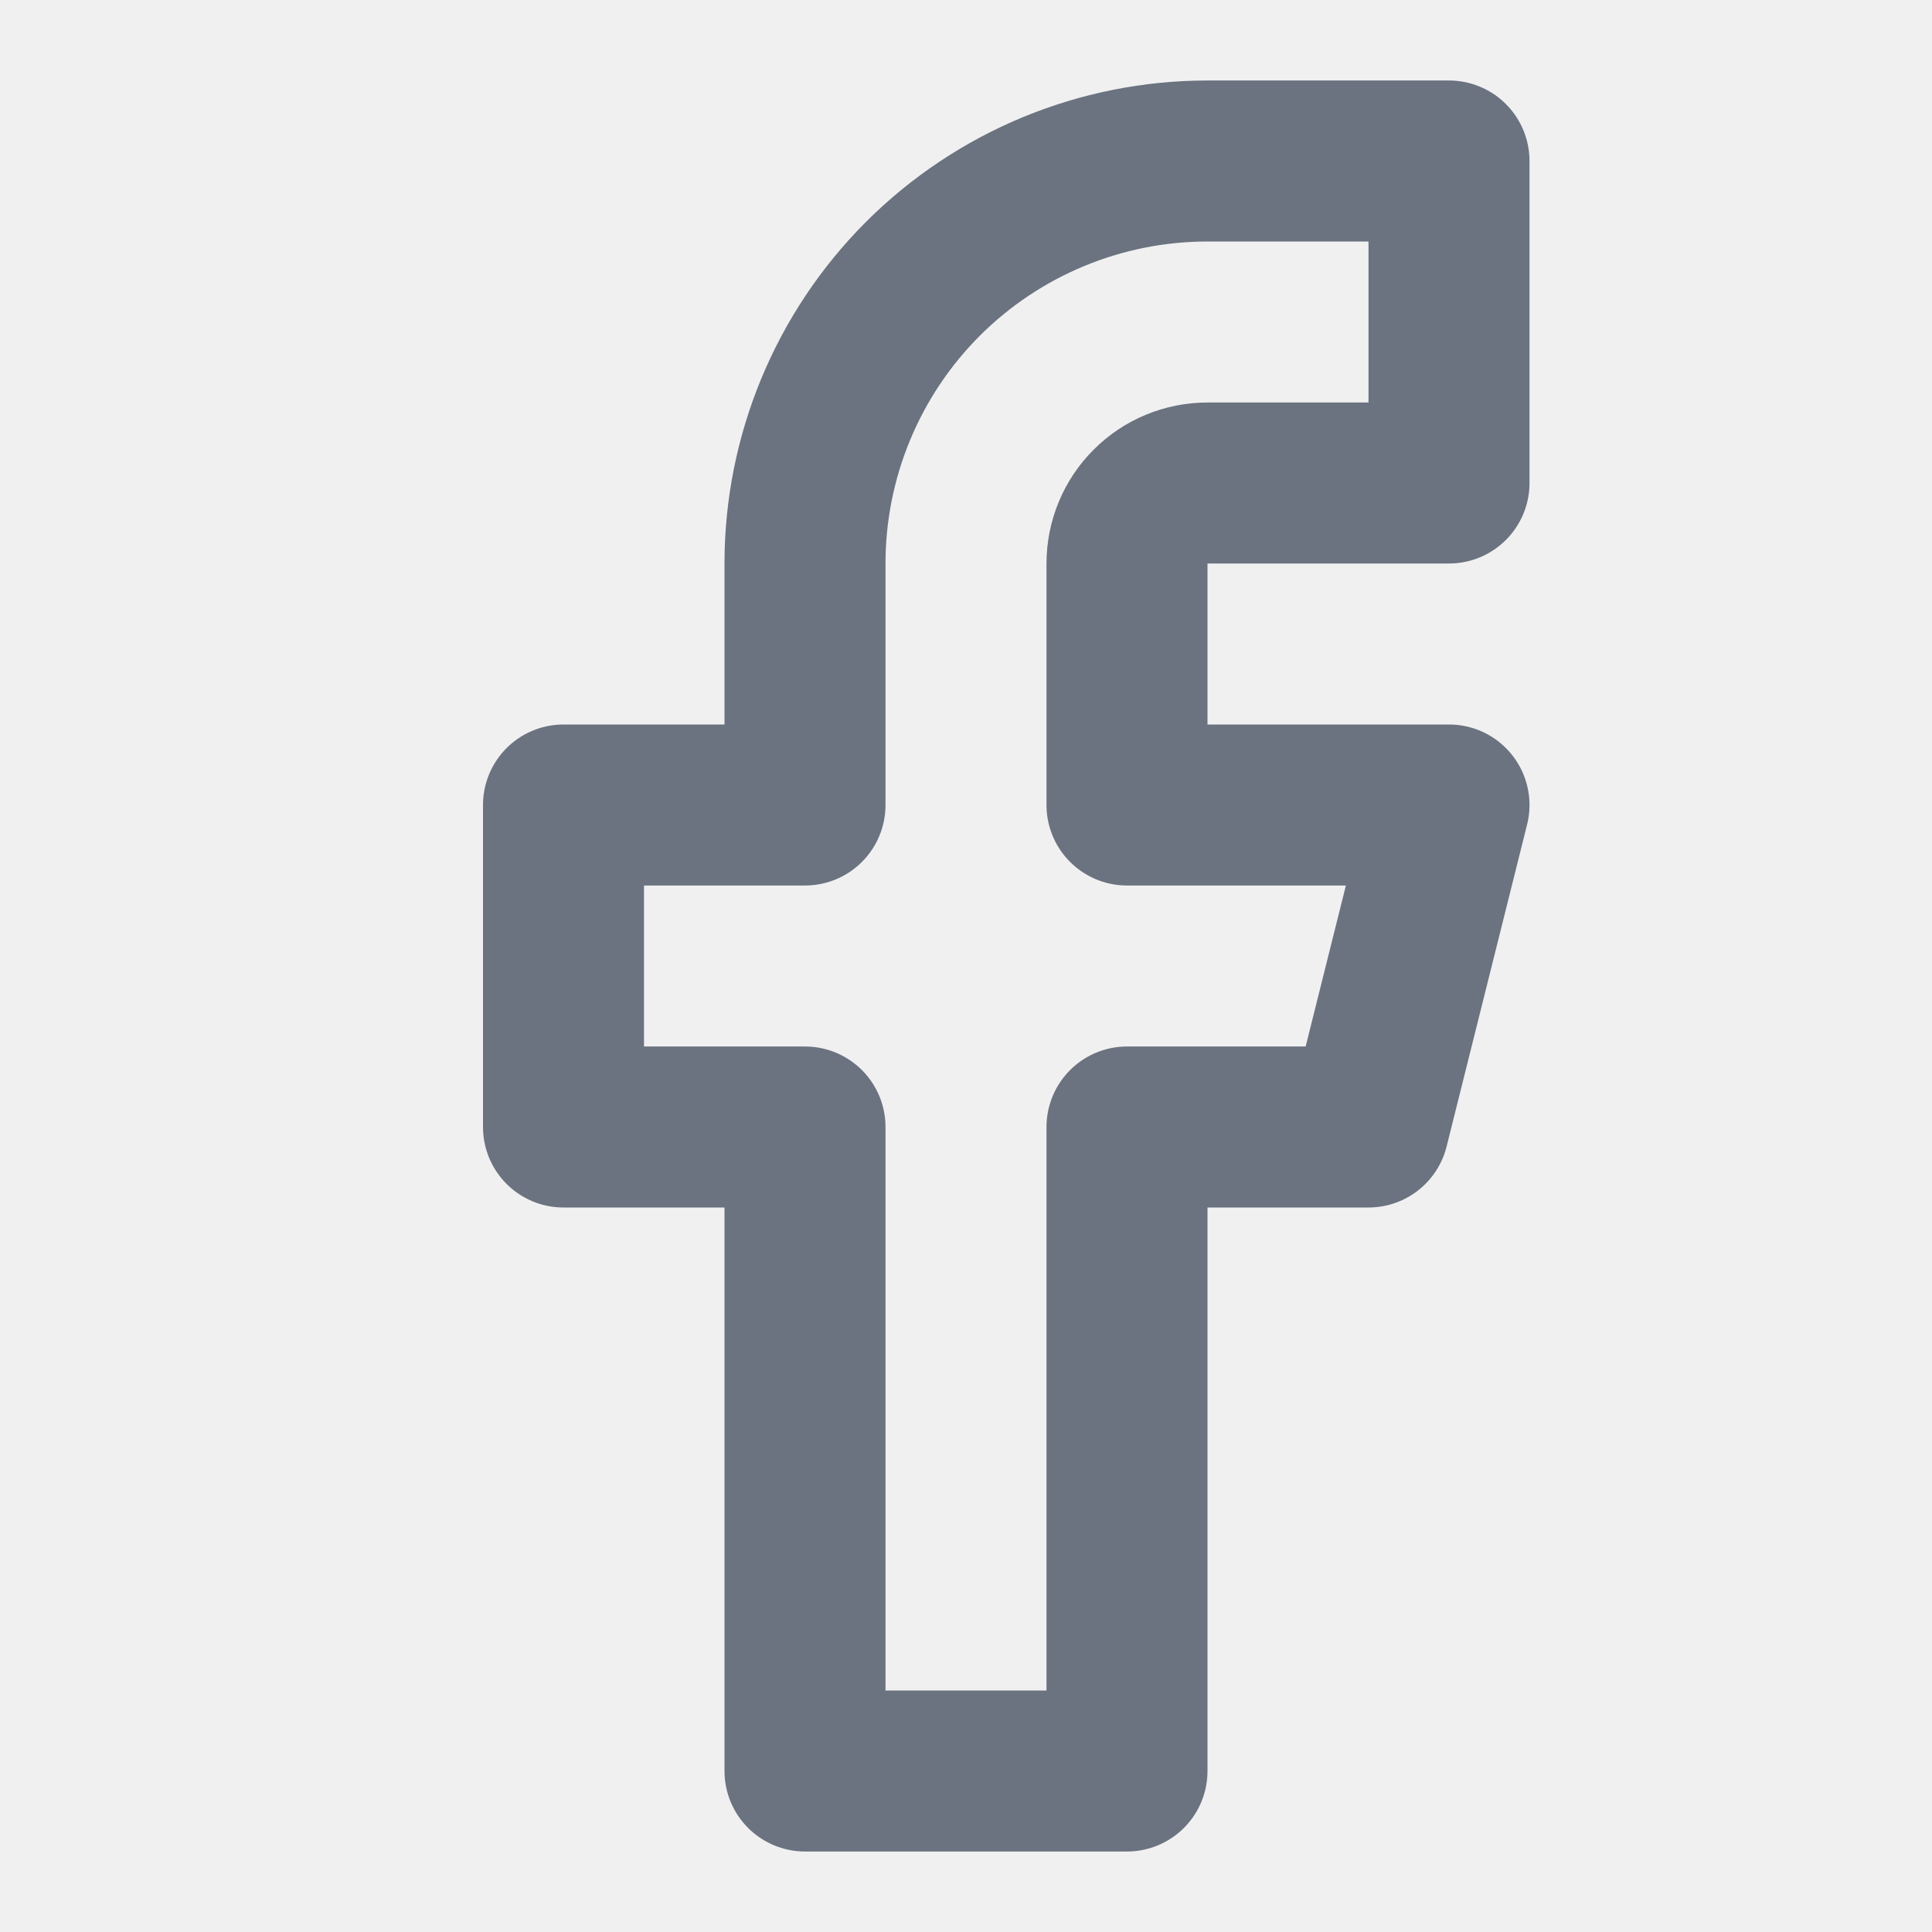
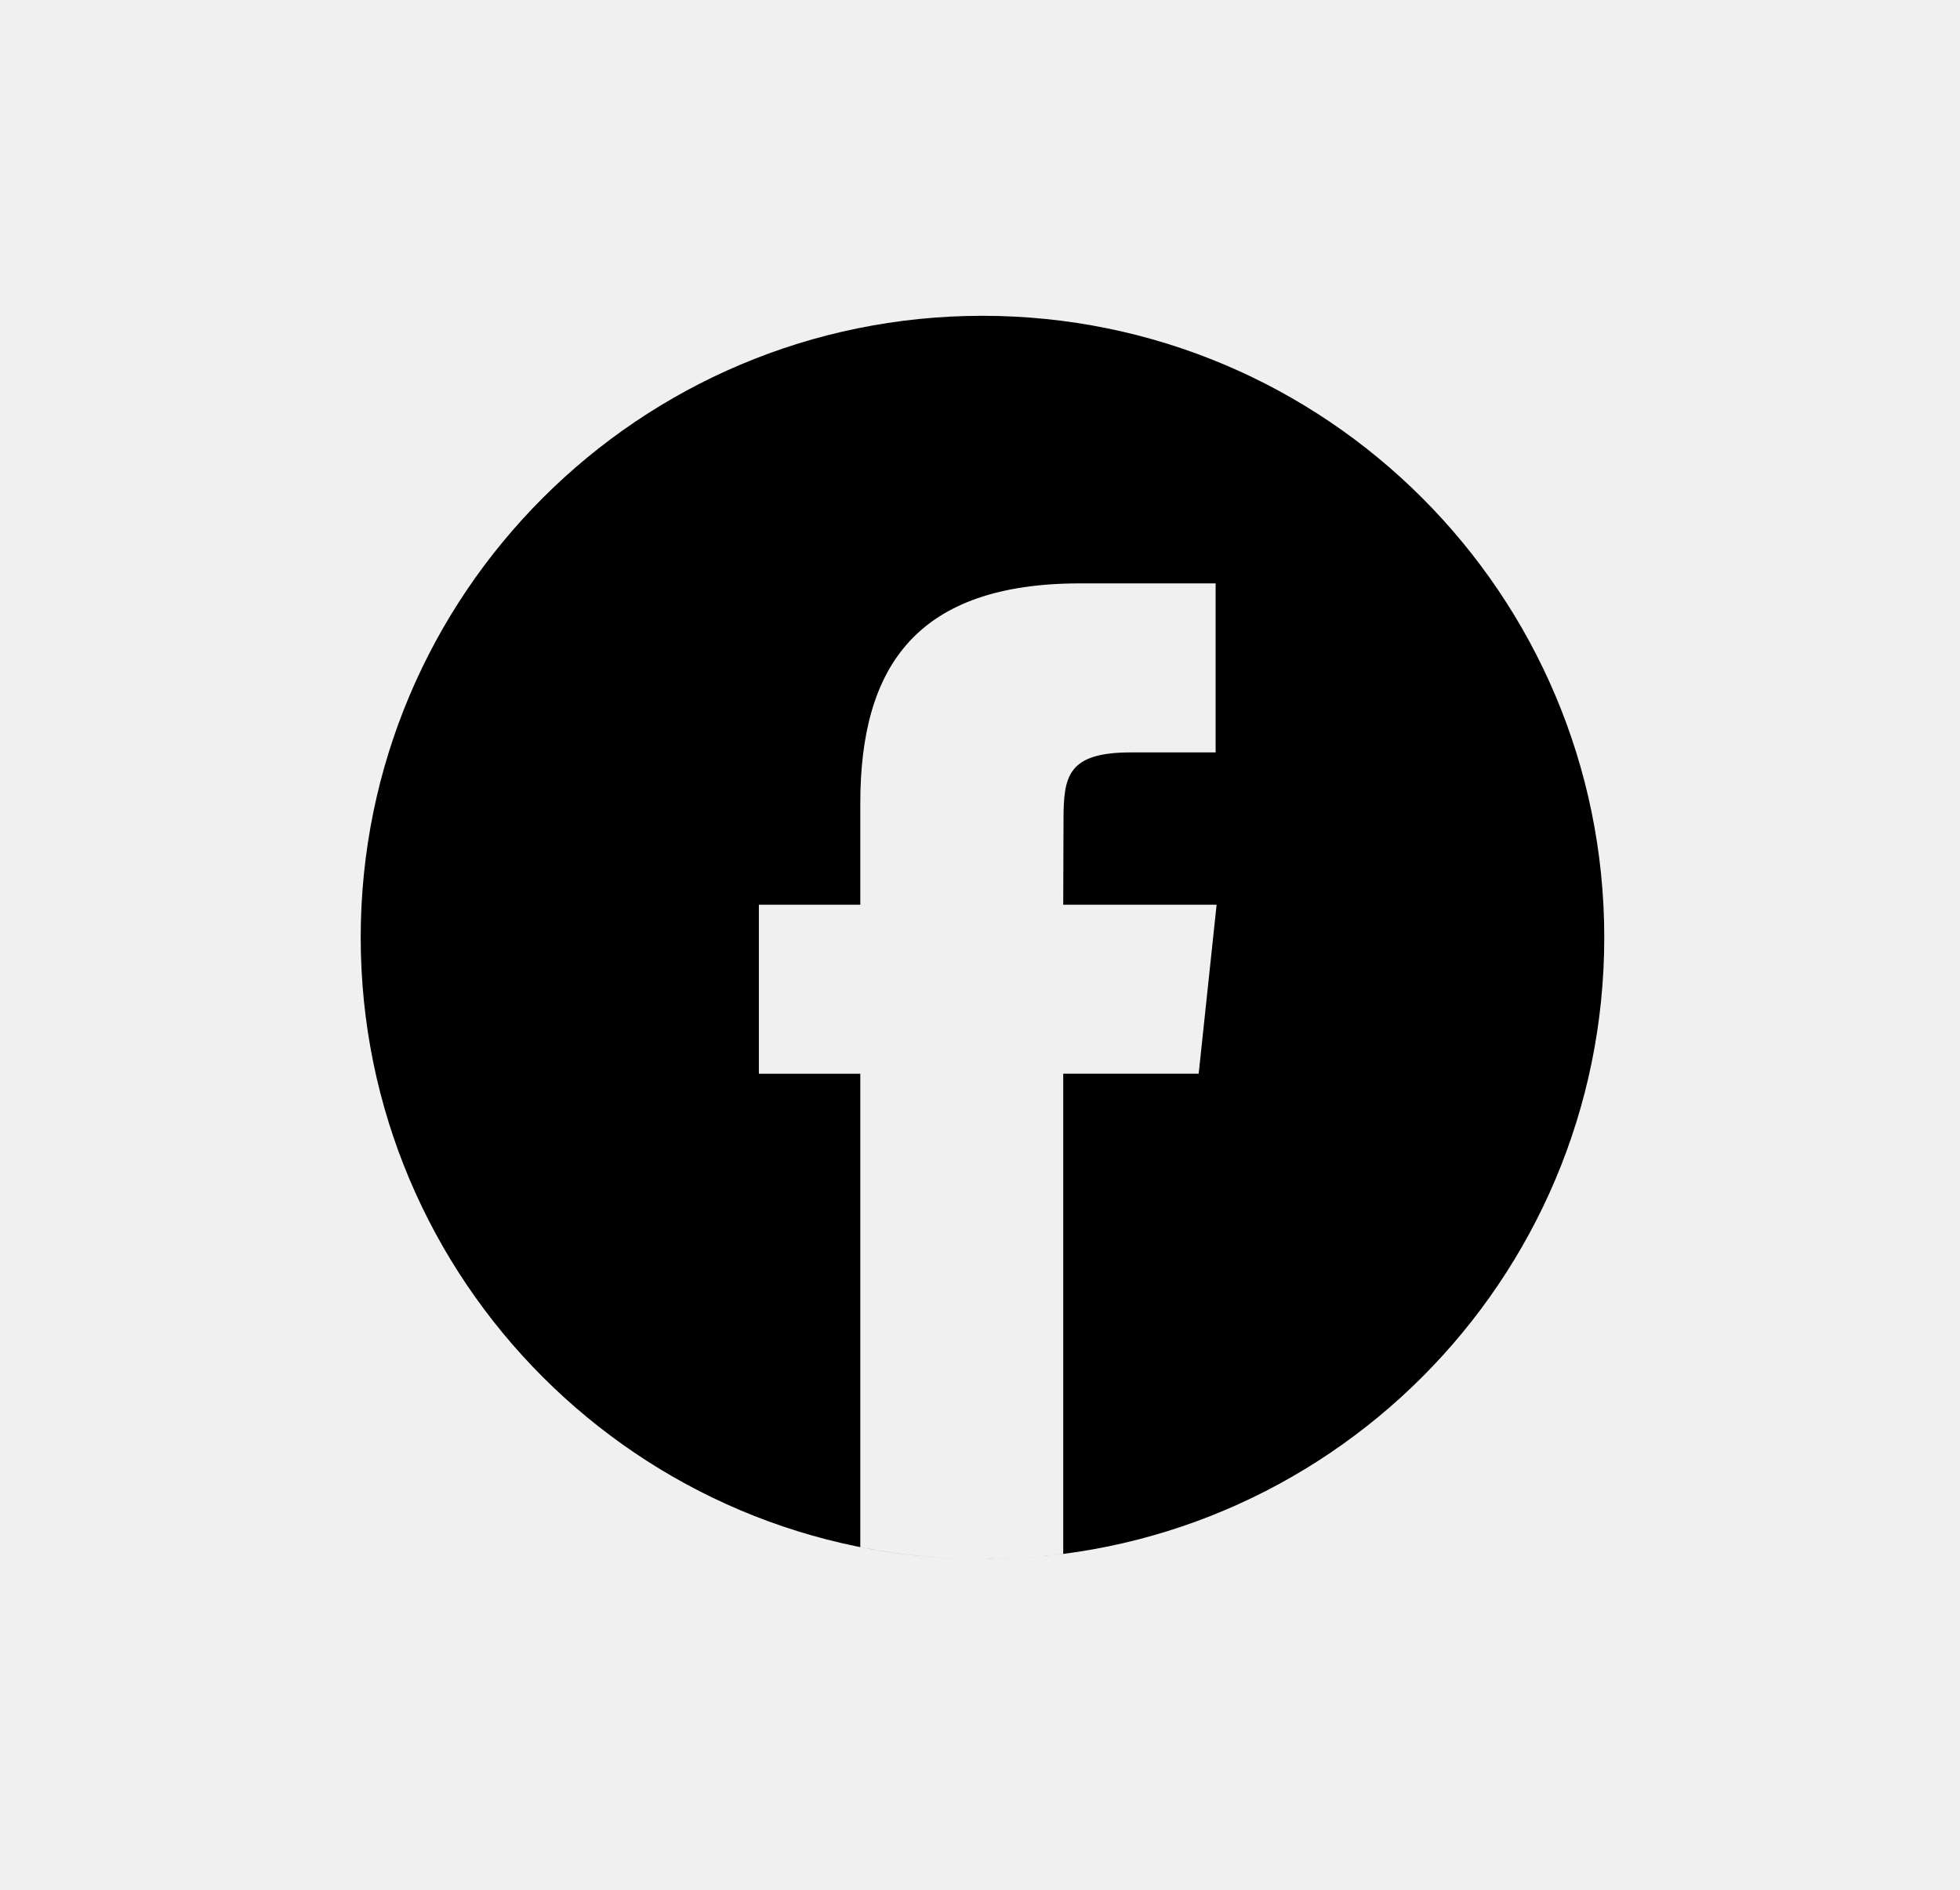
- <svg xmlns="http://www.w3.org/2000/svg" width="24" height="24" viewBox="0 0 24 24" fill="none">
-   <path d="M18 2H15C13.674 2 12.402 2.527 11.464 3.464C10.527 4.402 10 5.674 10 7V10H7V14H10V22H14V14H17L18 10H14V7C14 6.735 14.105 6.48 14.293 6.293C14.48 6.105 14.735 6 15 6H18V2Z" stroke="#6B7280" stroke-width="2" stroke-linecap="round" stroke-linejoin="round" />
+ <svg xmlns="http://www.w3.org/2000/svg" width="28" height="27" viewBox="0 0 28 27" fill="none">
+   <g clip-path="url(#clip0_4057_1199)">
+     <path fill-rule="evenodd" clip-rule="evenodd" d="M22.918 13.394C22.918 8.489 18.941 4.512 14.035 4.512C9.13 4.512 5.153 8.489 5.153 13.394C5.153 18.3 9.13 22.276 14.035 22.276C18.941 22.276 22.918 18.3 22.918 13.394ZM15.189 15.34V22.201C14.807 22.251 14.421 22.276 14.035 22.276C13.438 22.276 12.854 22.216 12.29 22.104V15.341H10.841V12.926H12.29V11.476C12.29 9.506 13.108 8.335 15.432 8.335H17.366V10.75H16.157C15.252 10.75 15.193 11.087 15.193 11.717L15.189 12.926H17.38L17.124 15.34H15.189Z" fill="black" />
+   </g>
+   <defs>
+     <clipPath id="clip0_4057_1199">
+       <rect width="17.955" height="18.282" fill="white" transform="translate(5.14685 4.25293)" />
+     </clipPath>
+   </defs>
</svg>
